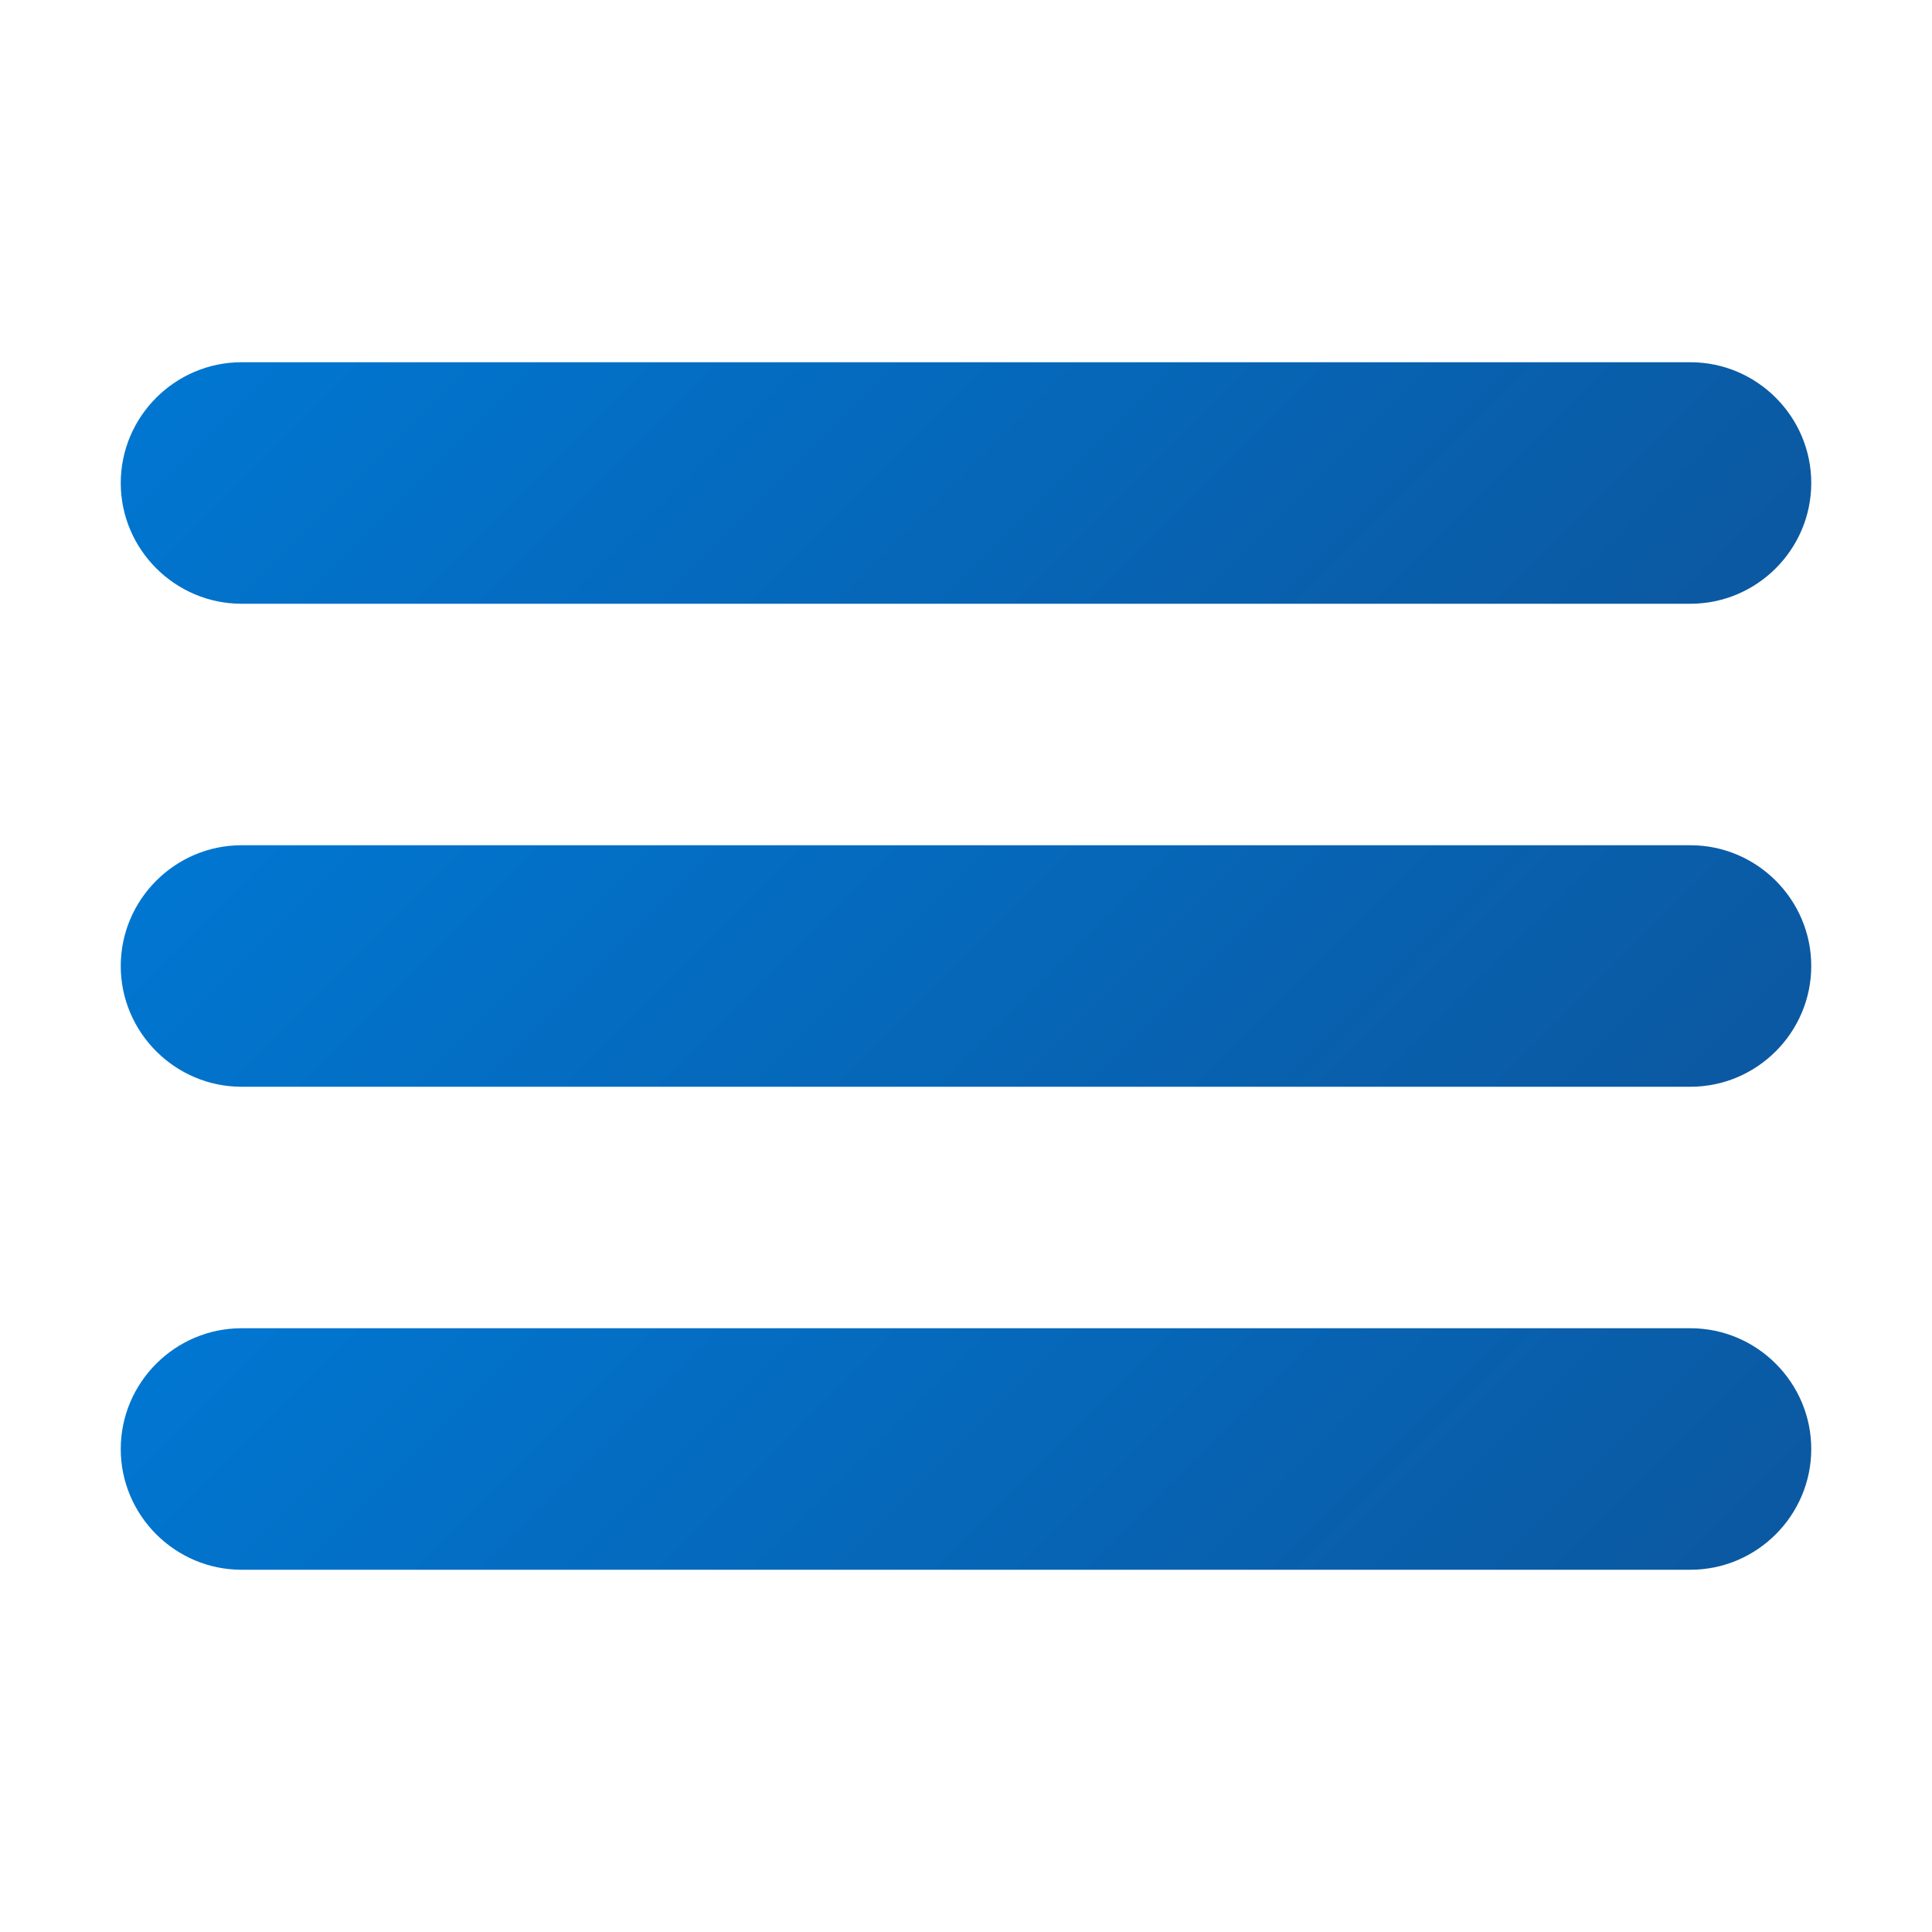
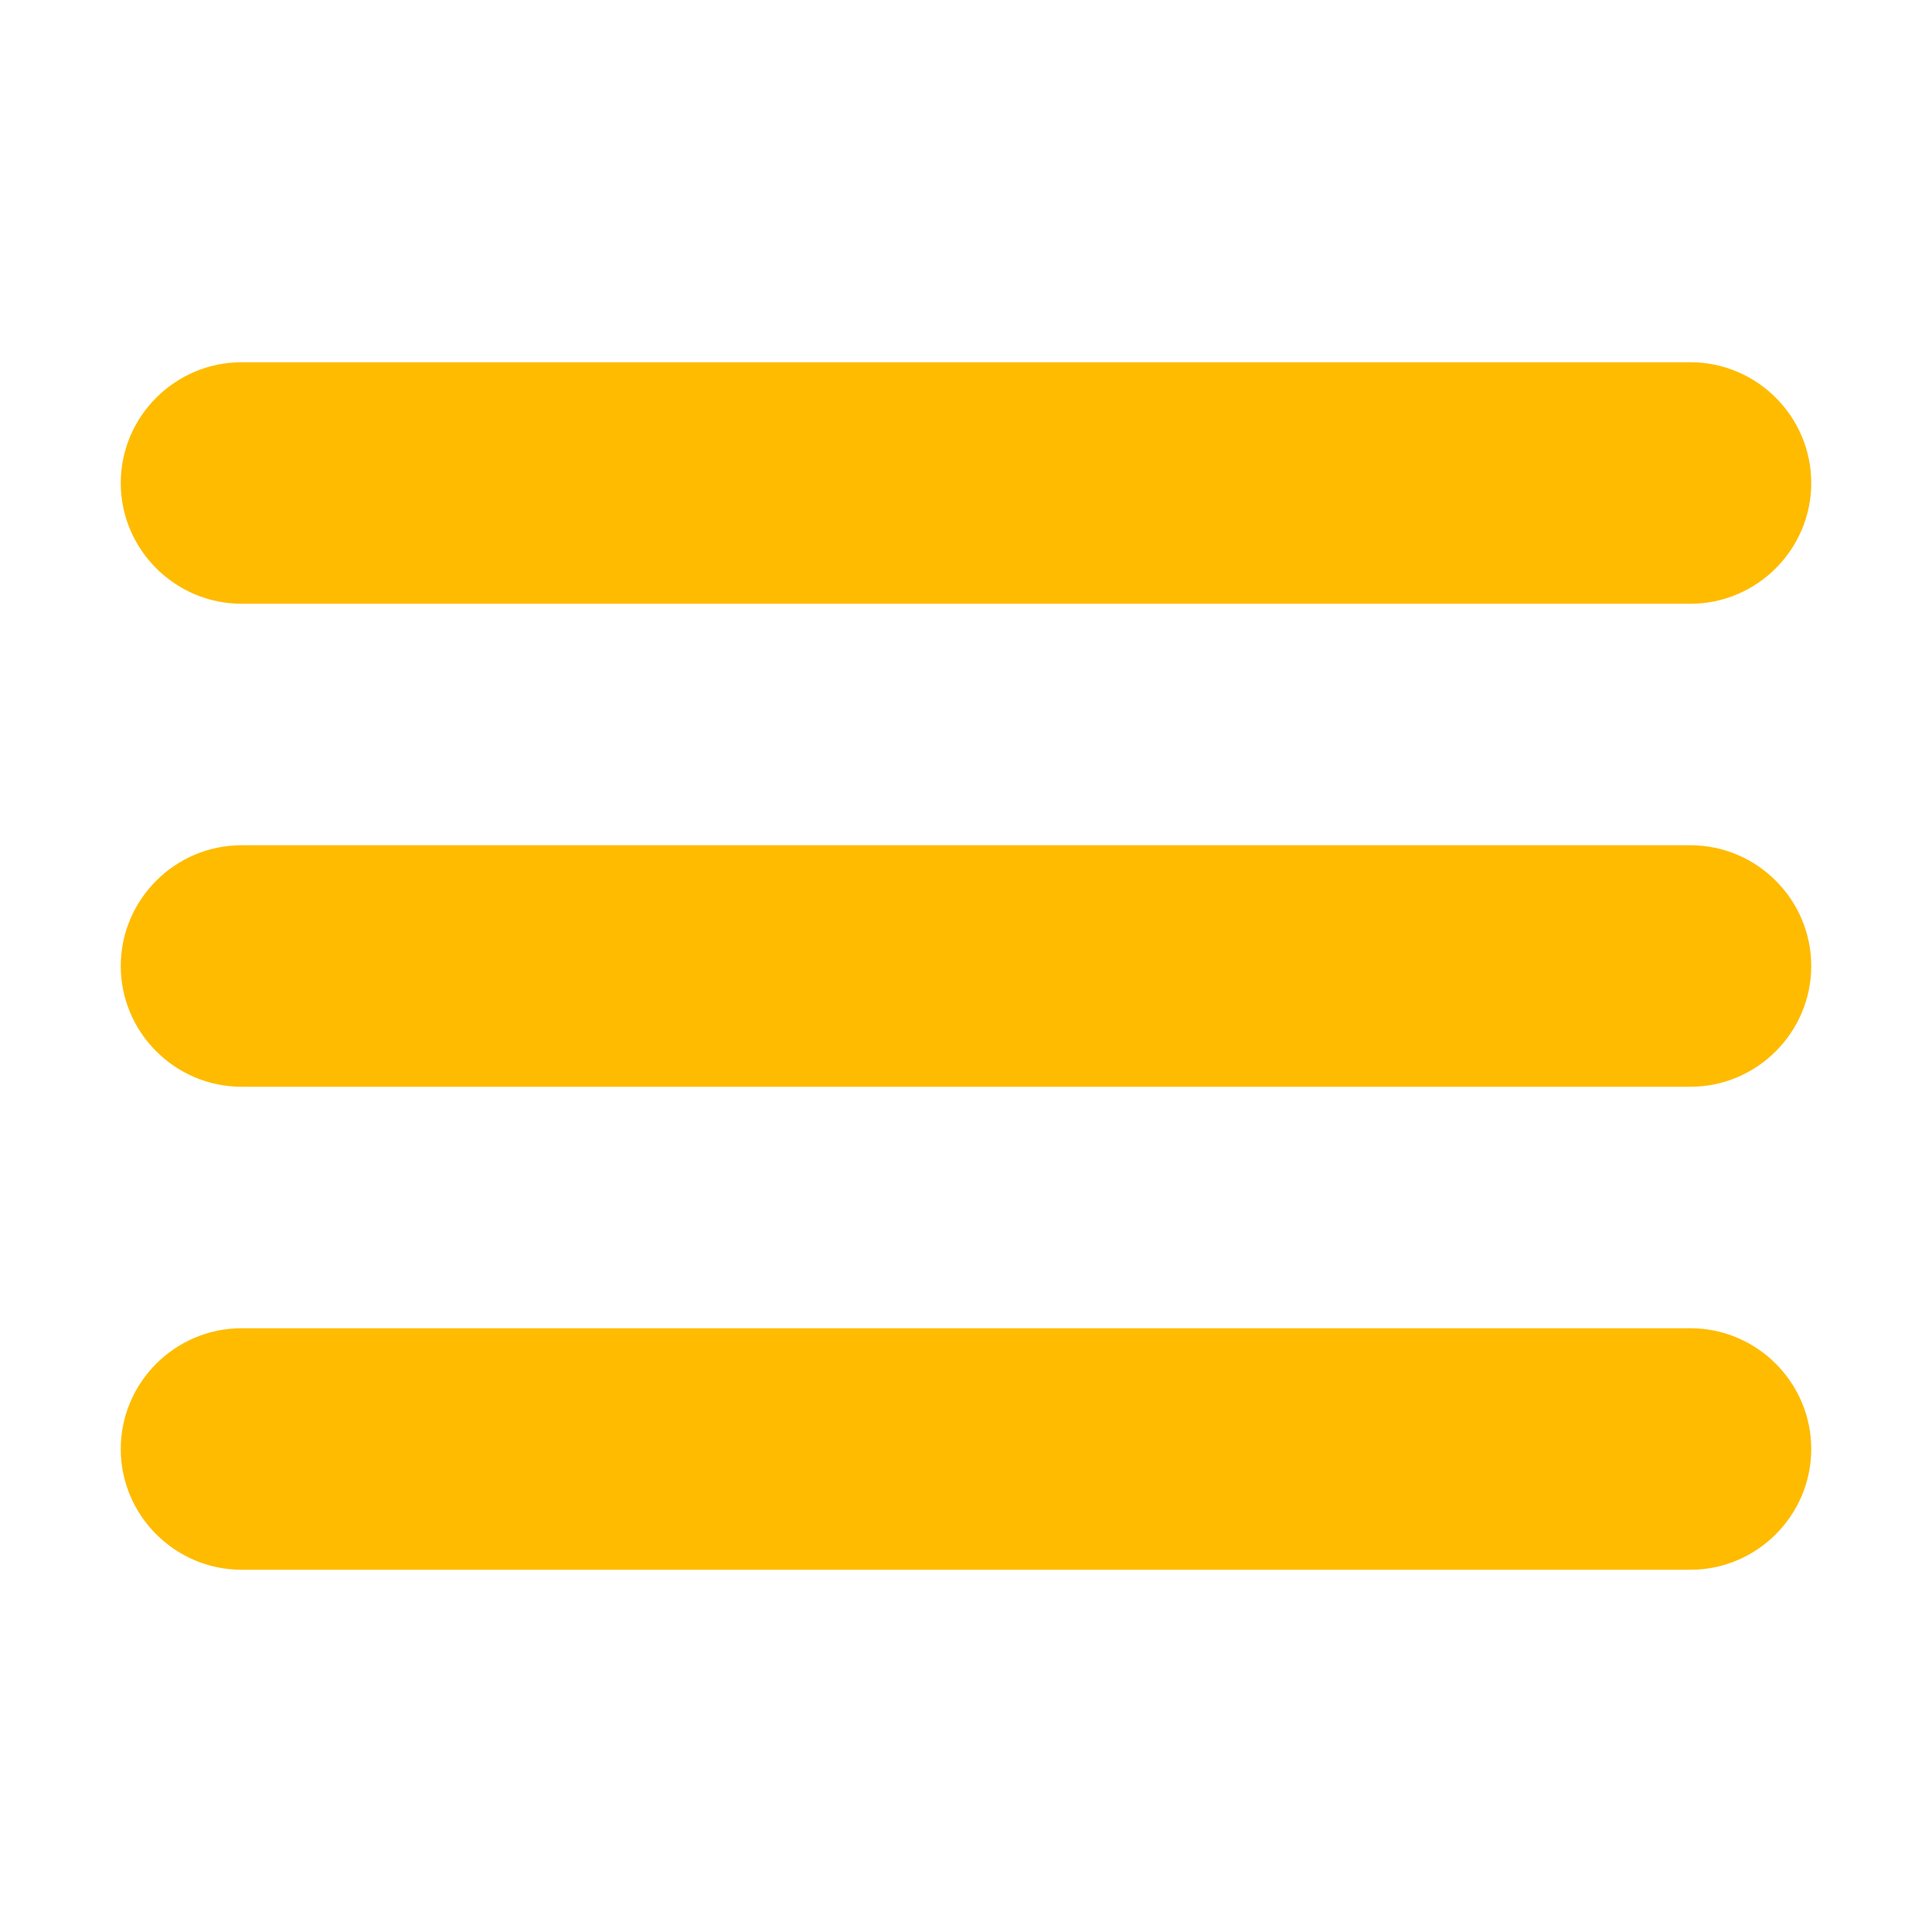
<svg xmlns="http://www.w3.org/2000/svg" viewBox="0 0 48 48">
  <linearGradient id="C9TYDZarys49lHDy~k4THa" x1="12.373" x2="34.611" y1="-154.373" y2="-176.611" gradientTransform="matrix(1 0 0 -1 0 -154)" gradientUnits="userSpaceOnUse">
    <stop offset="0" stop-color="#0077d2" />
    <stop offset="1" stop-color="#0b59a2" />
  </linearGradient>
-   <path fill="url(#C9TYDZarys49lHDy~k4THa)" d="M42,15H6c-1.65,0-3-1.35-3-3v0c0-1.65,1.35-3,3-3h36c1.65,0,3,1.35,3,3v0 C45,13.65,43.65,15,42,15z" />
+   <path fill="#ffbb00" d="M42,15H6c-1.65,0-3-1.35-3-3v0c0-1.65,1.35-3,3-3h36c1.65,0,3,1.35,3,3v0 C45,13.65,43.65,15,42,15z" />
  <linearGradient id="C9TYDZarys49lHDy~k4THb" x1="12.373" x2="34.611" y1="-166.373" y2="-188.611" gradientTransform="matrix(1 0 0 -1 0 -154)" gradientUnits="userSpaceOnUse">
    <stop offset="0" stop-color="#0077d2" />
    <stop offset="1" stop-color="#0b59a2" />
  </linearGradient>
-   <path fill="url(#C9TYDZarys49lHDy~k4THb)" d="M42,27H6c-1.65,0-3-1.35-3-3v0c0-1.65,1.35-3,3-3h36c1.65,0,3,1.35,3,3v0 C45,25.65,43.65,27,42,27z" />
+   <path fill="#ffbb00" d="M42,27H6c-1.65,0-3-1.35-3-3v0c0-1.65,1.35-3,3-3h36c1.65,0,3,1.35,3,3v0 C45,25.65,43.65,27,42,27z" />
  <linearGradient id="C9TYDZarys49lHDy~k4THc" x1="12.373" x2="34.611" y1="-178.373" y2="-200.611" gradientTransform="matrix(1 0 0 -1 0 -154)" gradientUnits="userSpaceOnUse">
    <stop offset="0" stop-color="#0077d2" />
    <stop offset="1" stop-color="#0b59a2" />
  </linearGradient>
-   <path fill="url(#C9TYDZarys49lHDy~k4THc)" d="M42,39H6c-1.65,0-3-1.35-3-3v0c0-1.65,1.35-3,3-3h36c1.65,0,3,1.35,3,3v0 C45,37.65,43.65,39,42,39z" />
+   <path fill="#ffbb00" d="M42,39H6c-1.65,0-3-1.35-3-3v0c0-1.65,1.35-3,3-3h36c1.65,0,3,1.35,3,3v0 C45,37.65,43.65,39,42,39z" />
</svg>
